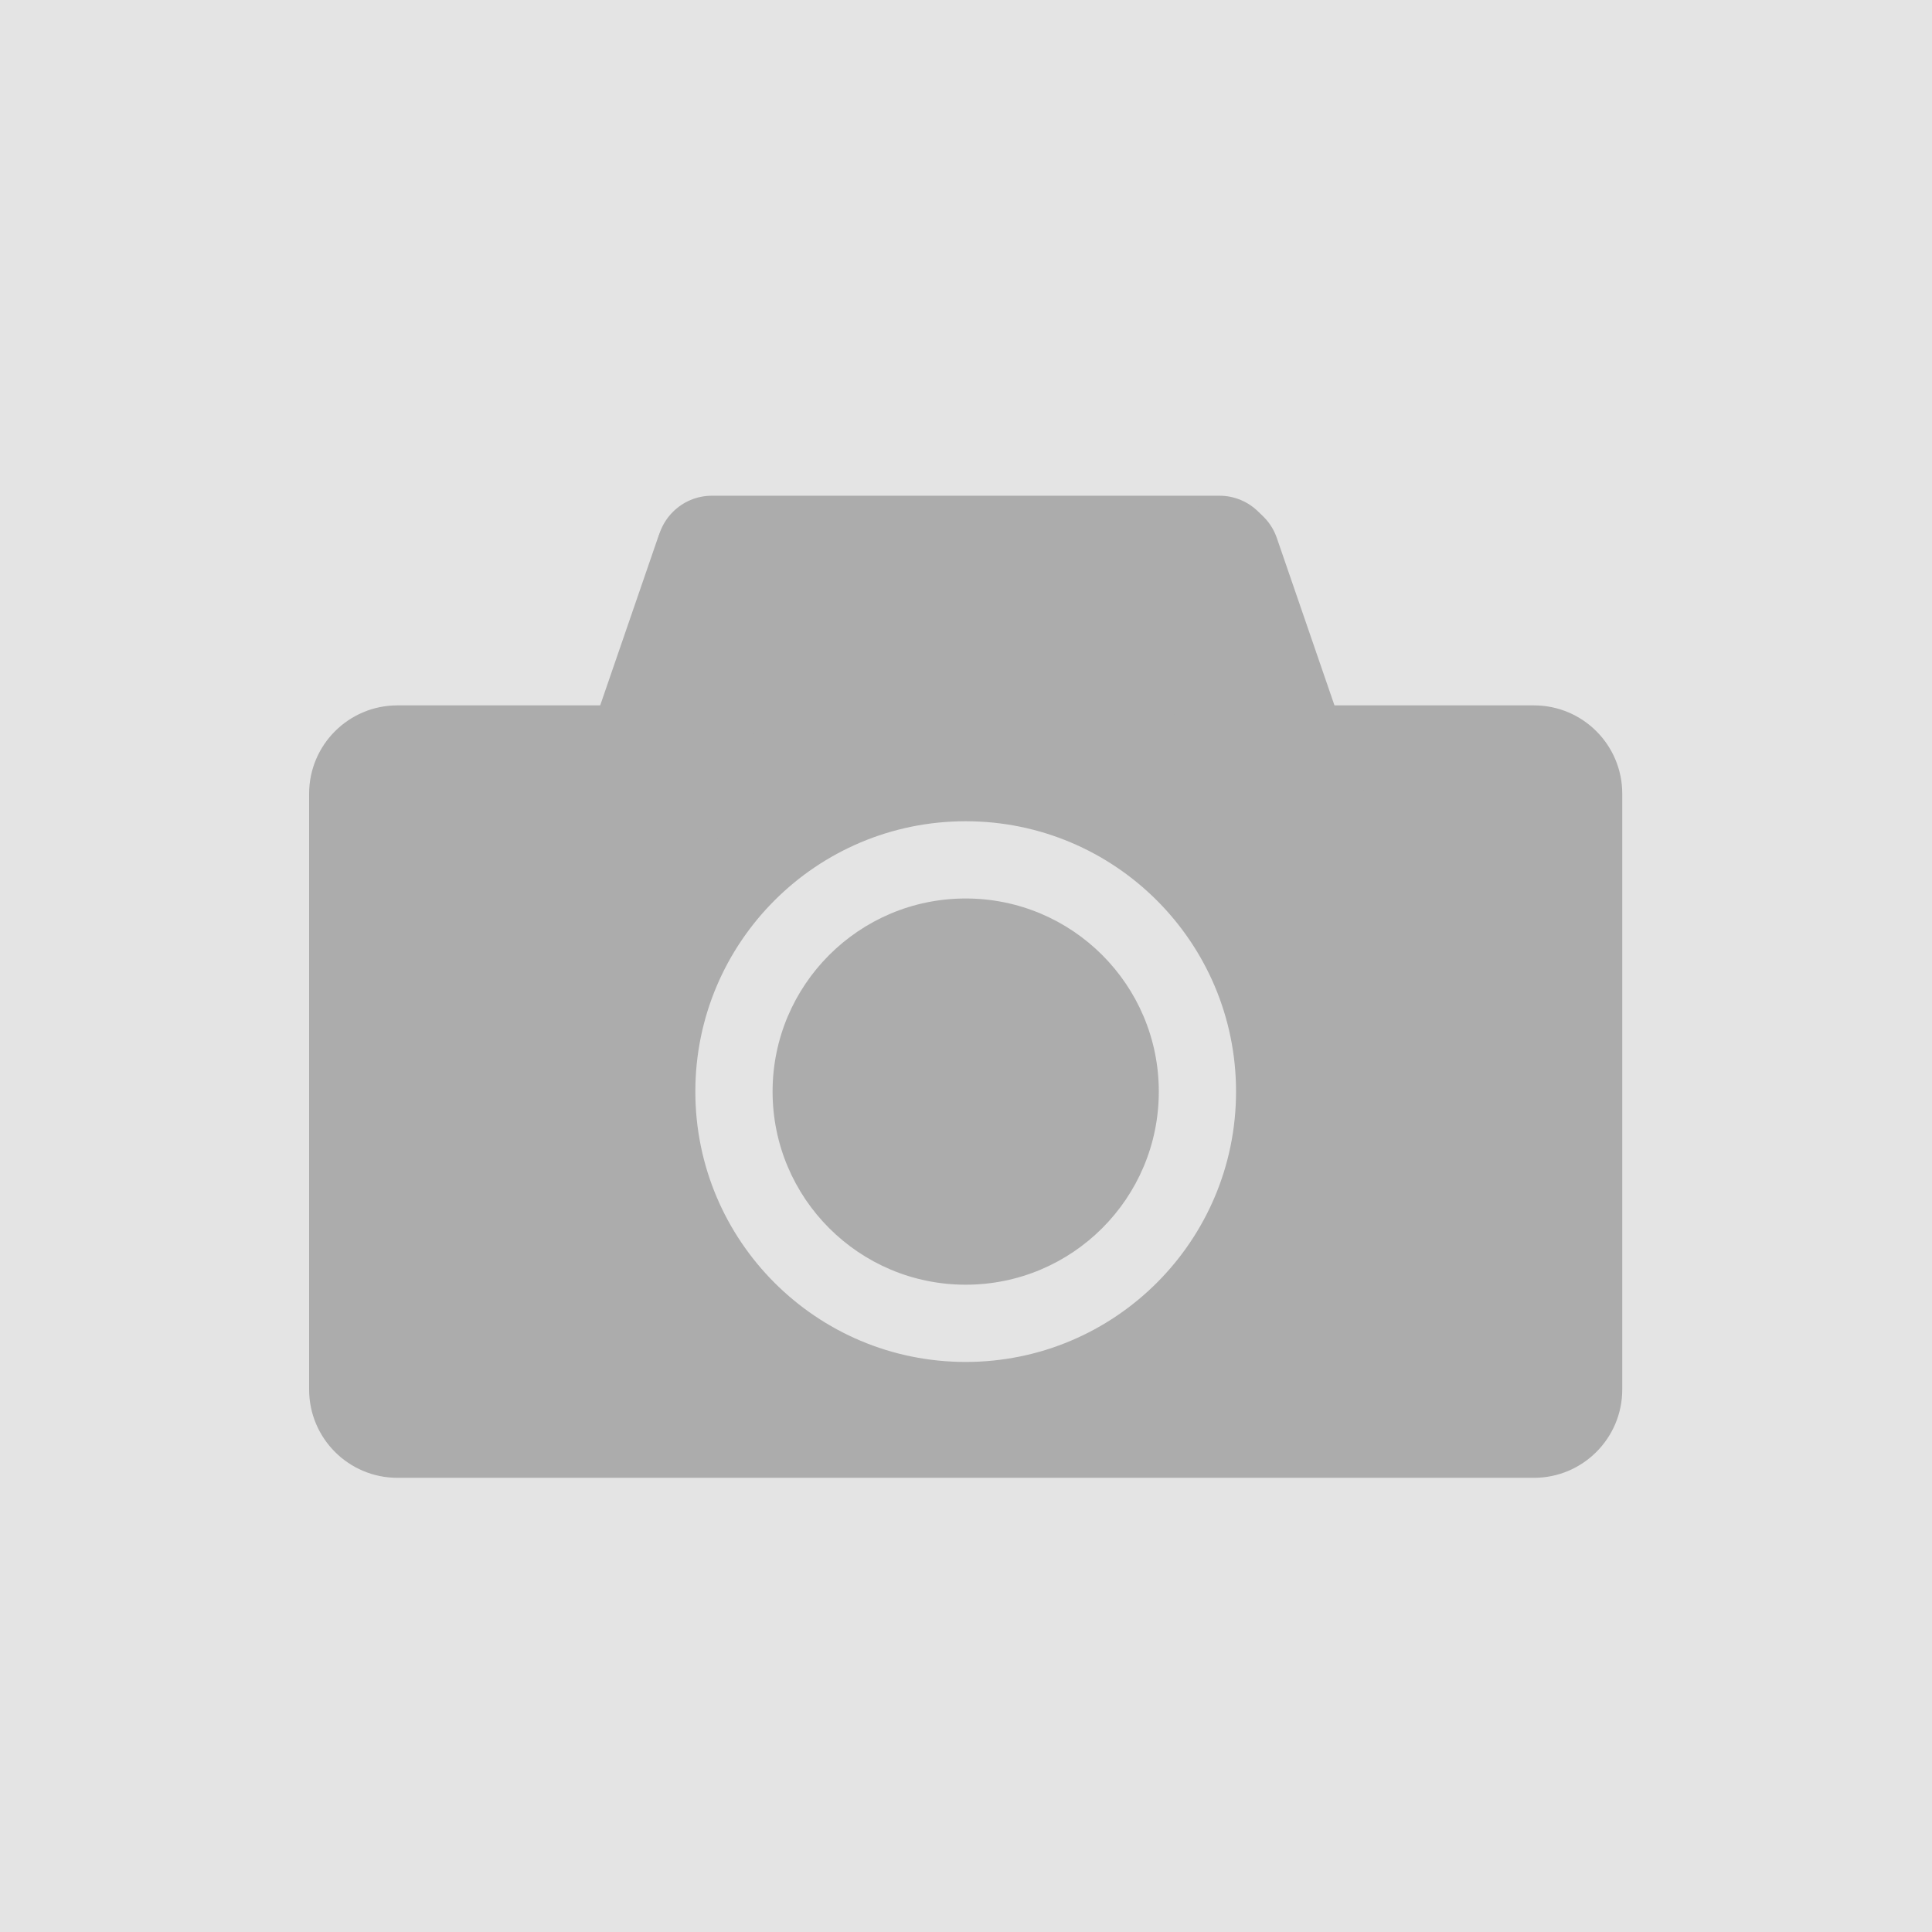
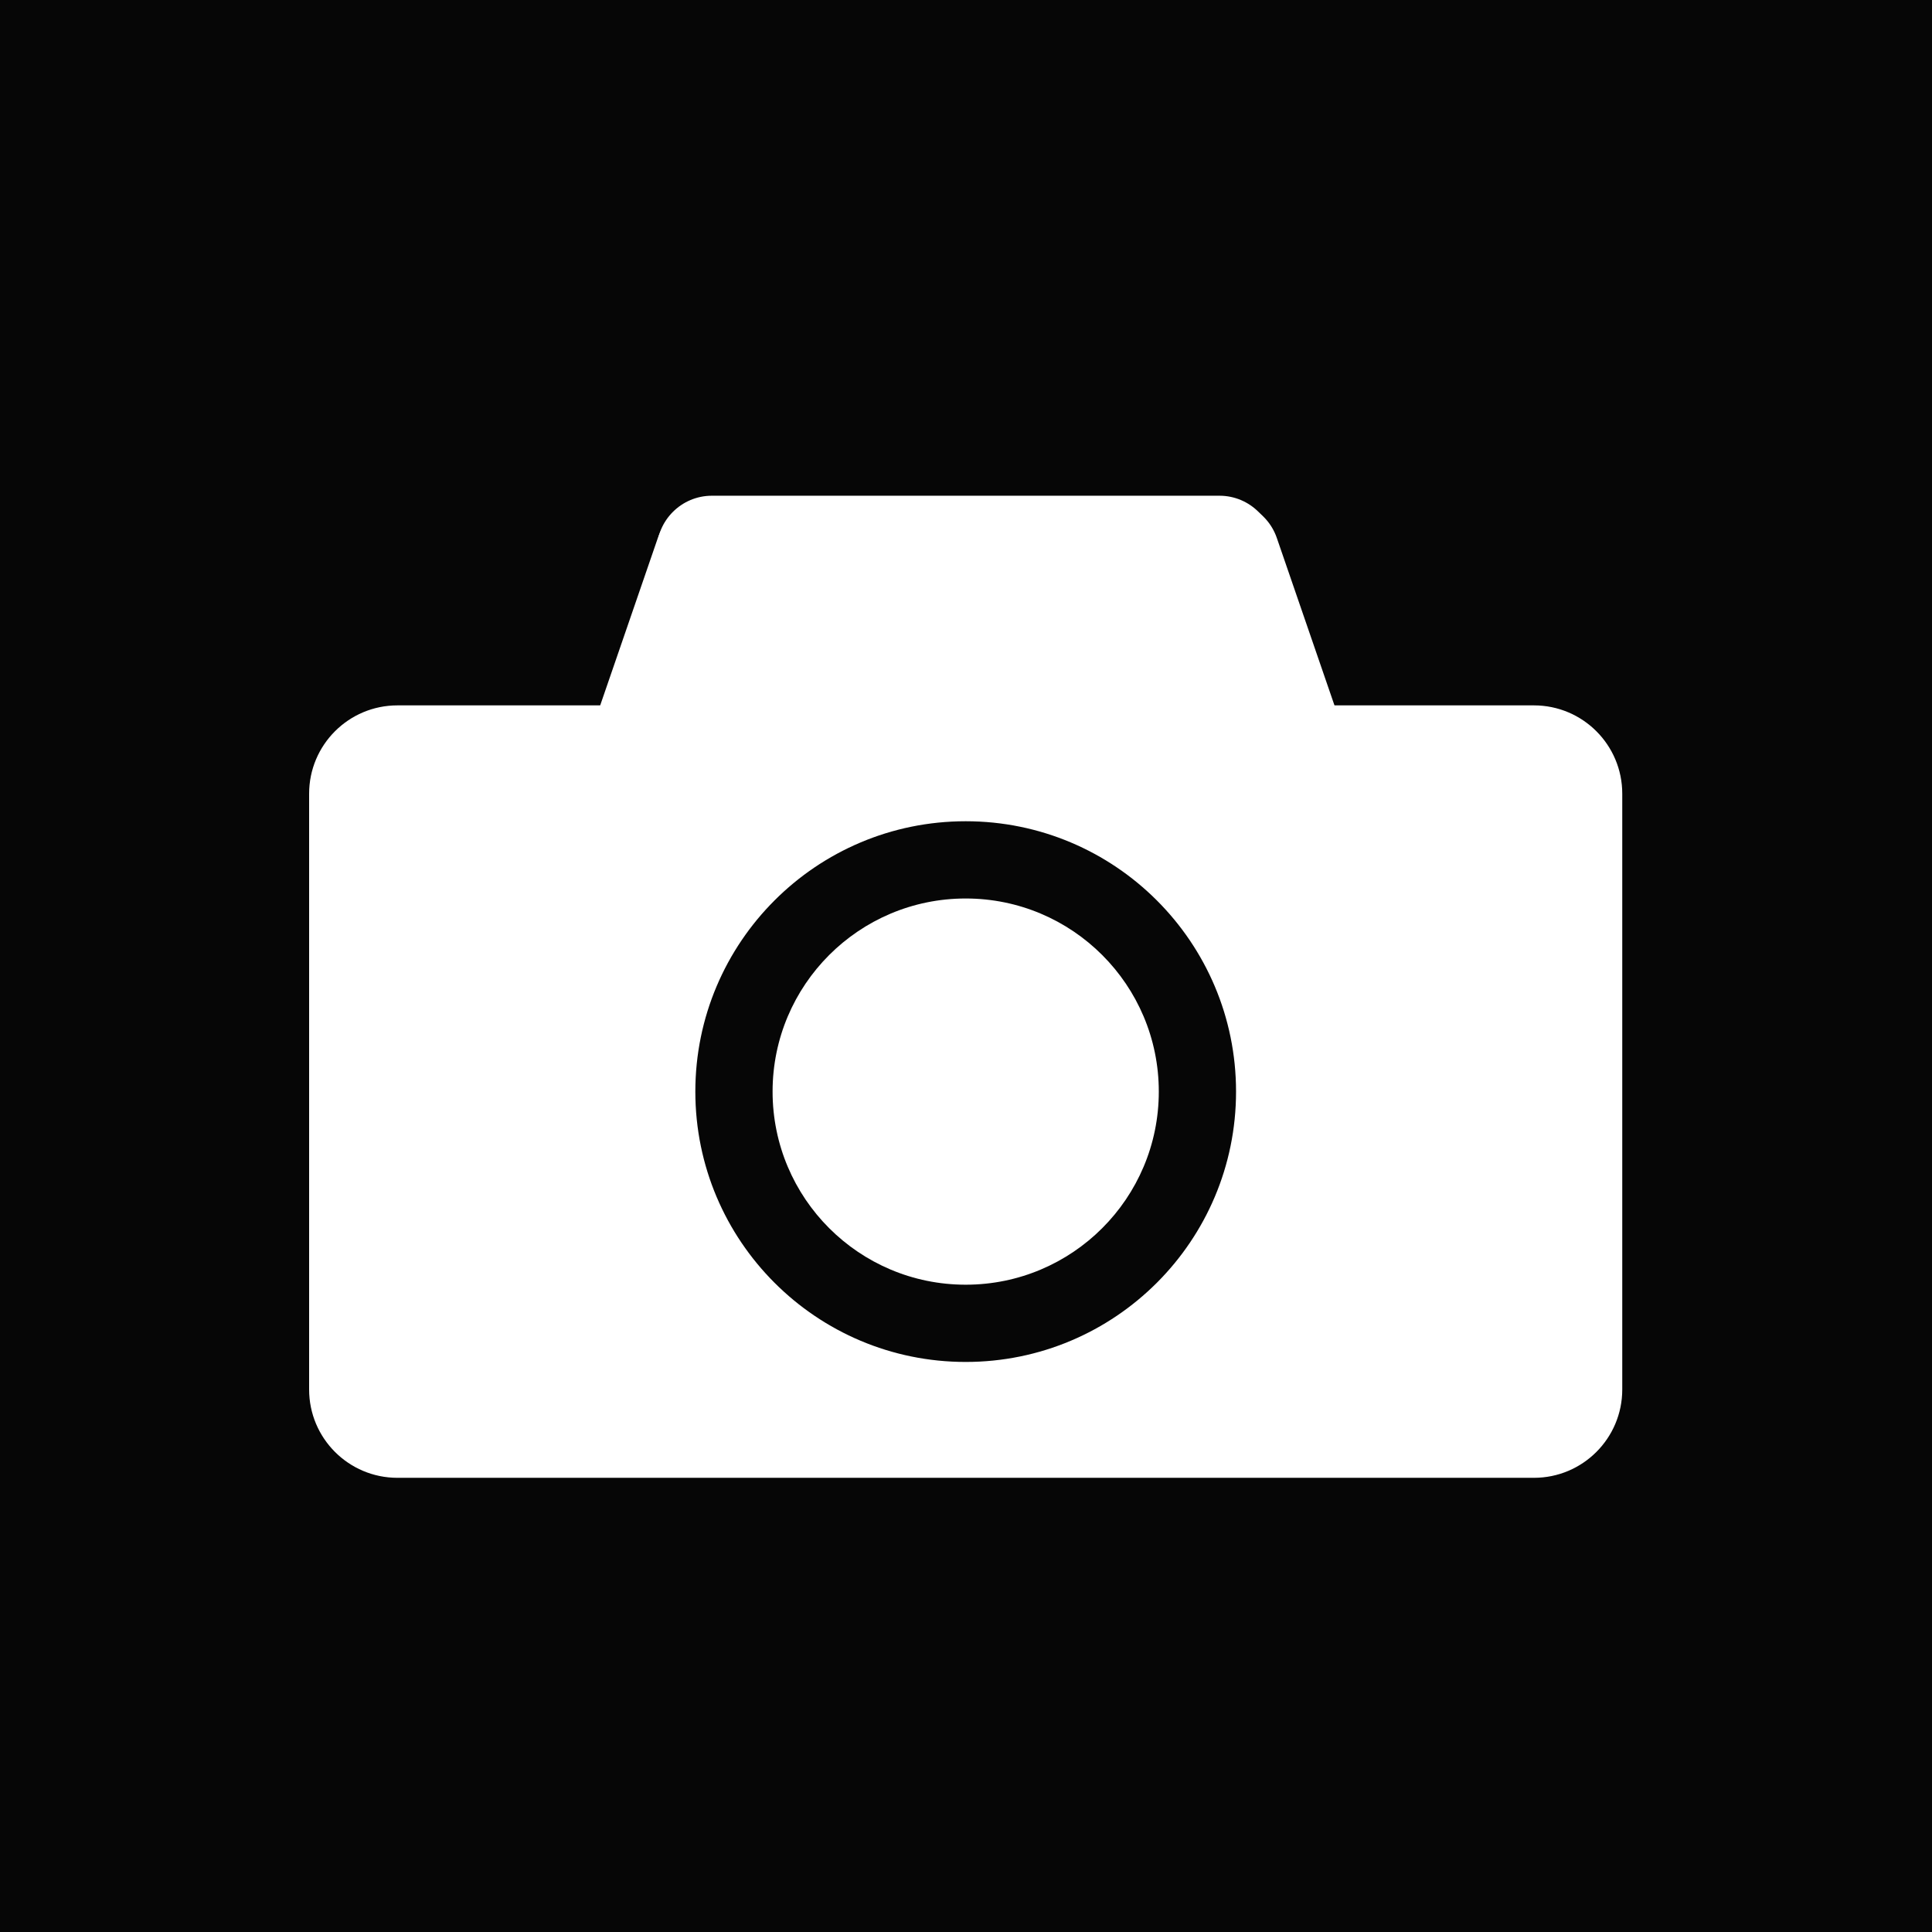
<svg xmlns="http://www.w3.org/2000/svg" width="350" height="350" viewBox="0 0 350 350" fill="none">
-   <rect width="350" height="350" fill="#E4E4E4" />
-   <rect x="56" y="127.786" width="237.887" height="139.934" rx="16" fill="#ACACAC" />
-   <circle cx="174.944" cy="197.753" r="48.977" fill="#E4E4E4" />
-   <circle cx="174.944" cy="197.753" r="34.983" fill="#ACACAC" />
-   <path d="M118.97 99.806C118.97 94.283 123.447 89.806 128.97 89.806H220.917C226.44 89.806 230.917 94.283 230.917 99.806V131.786H118.97V99.806Z" fill="#ACACAC" />
-   <rect x="201.59" y="97.112" width="27.987" height="86.759" rx="10" transform="rotate(-19 201.59 97.1116)" fill="#ACACAC" />
-   <rect x="122.427" y="88.007" width="27.987" height="86.759" rx="10" transform="rotate(19 122.427 88.0075)" fill="#ACACAC" />
+   <rect width="350" height="350" fill="#060606" />
+   <rect x="56" y="127.786" width="237.887" height="139.934" rx="16" fill="white" />
+   <circle cx="174.944" cy="197.753" r="48.977" fill="#060606" />
+   <circle cx="174.944" cy="197.753" r="34.983" fill="white" />
+   <path d="M118.97 99.806C118.97 94.283 123.447 89.806 128.97 89.806H220.917C226.44 89.806 230.917 94.283 230.917 99.806V131.786H118.97V99.806Z" fill="white" />
+   <rect x="201.59" y="97.112" width="27.987" height="86.759" rx="10" transform="rotate(-19 201.59 97.1116)" fill="white" />
+   <rect x="122.427" y="88.007" width="27.987" height="86.759" rx="10" transform="rotate(19 122.427 88.0075)" fill="white" />
</svg>
